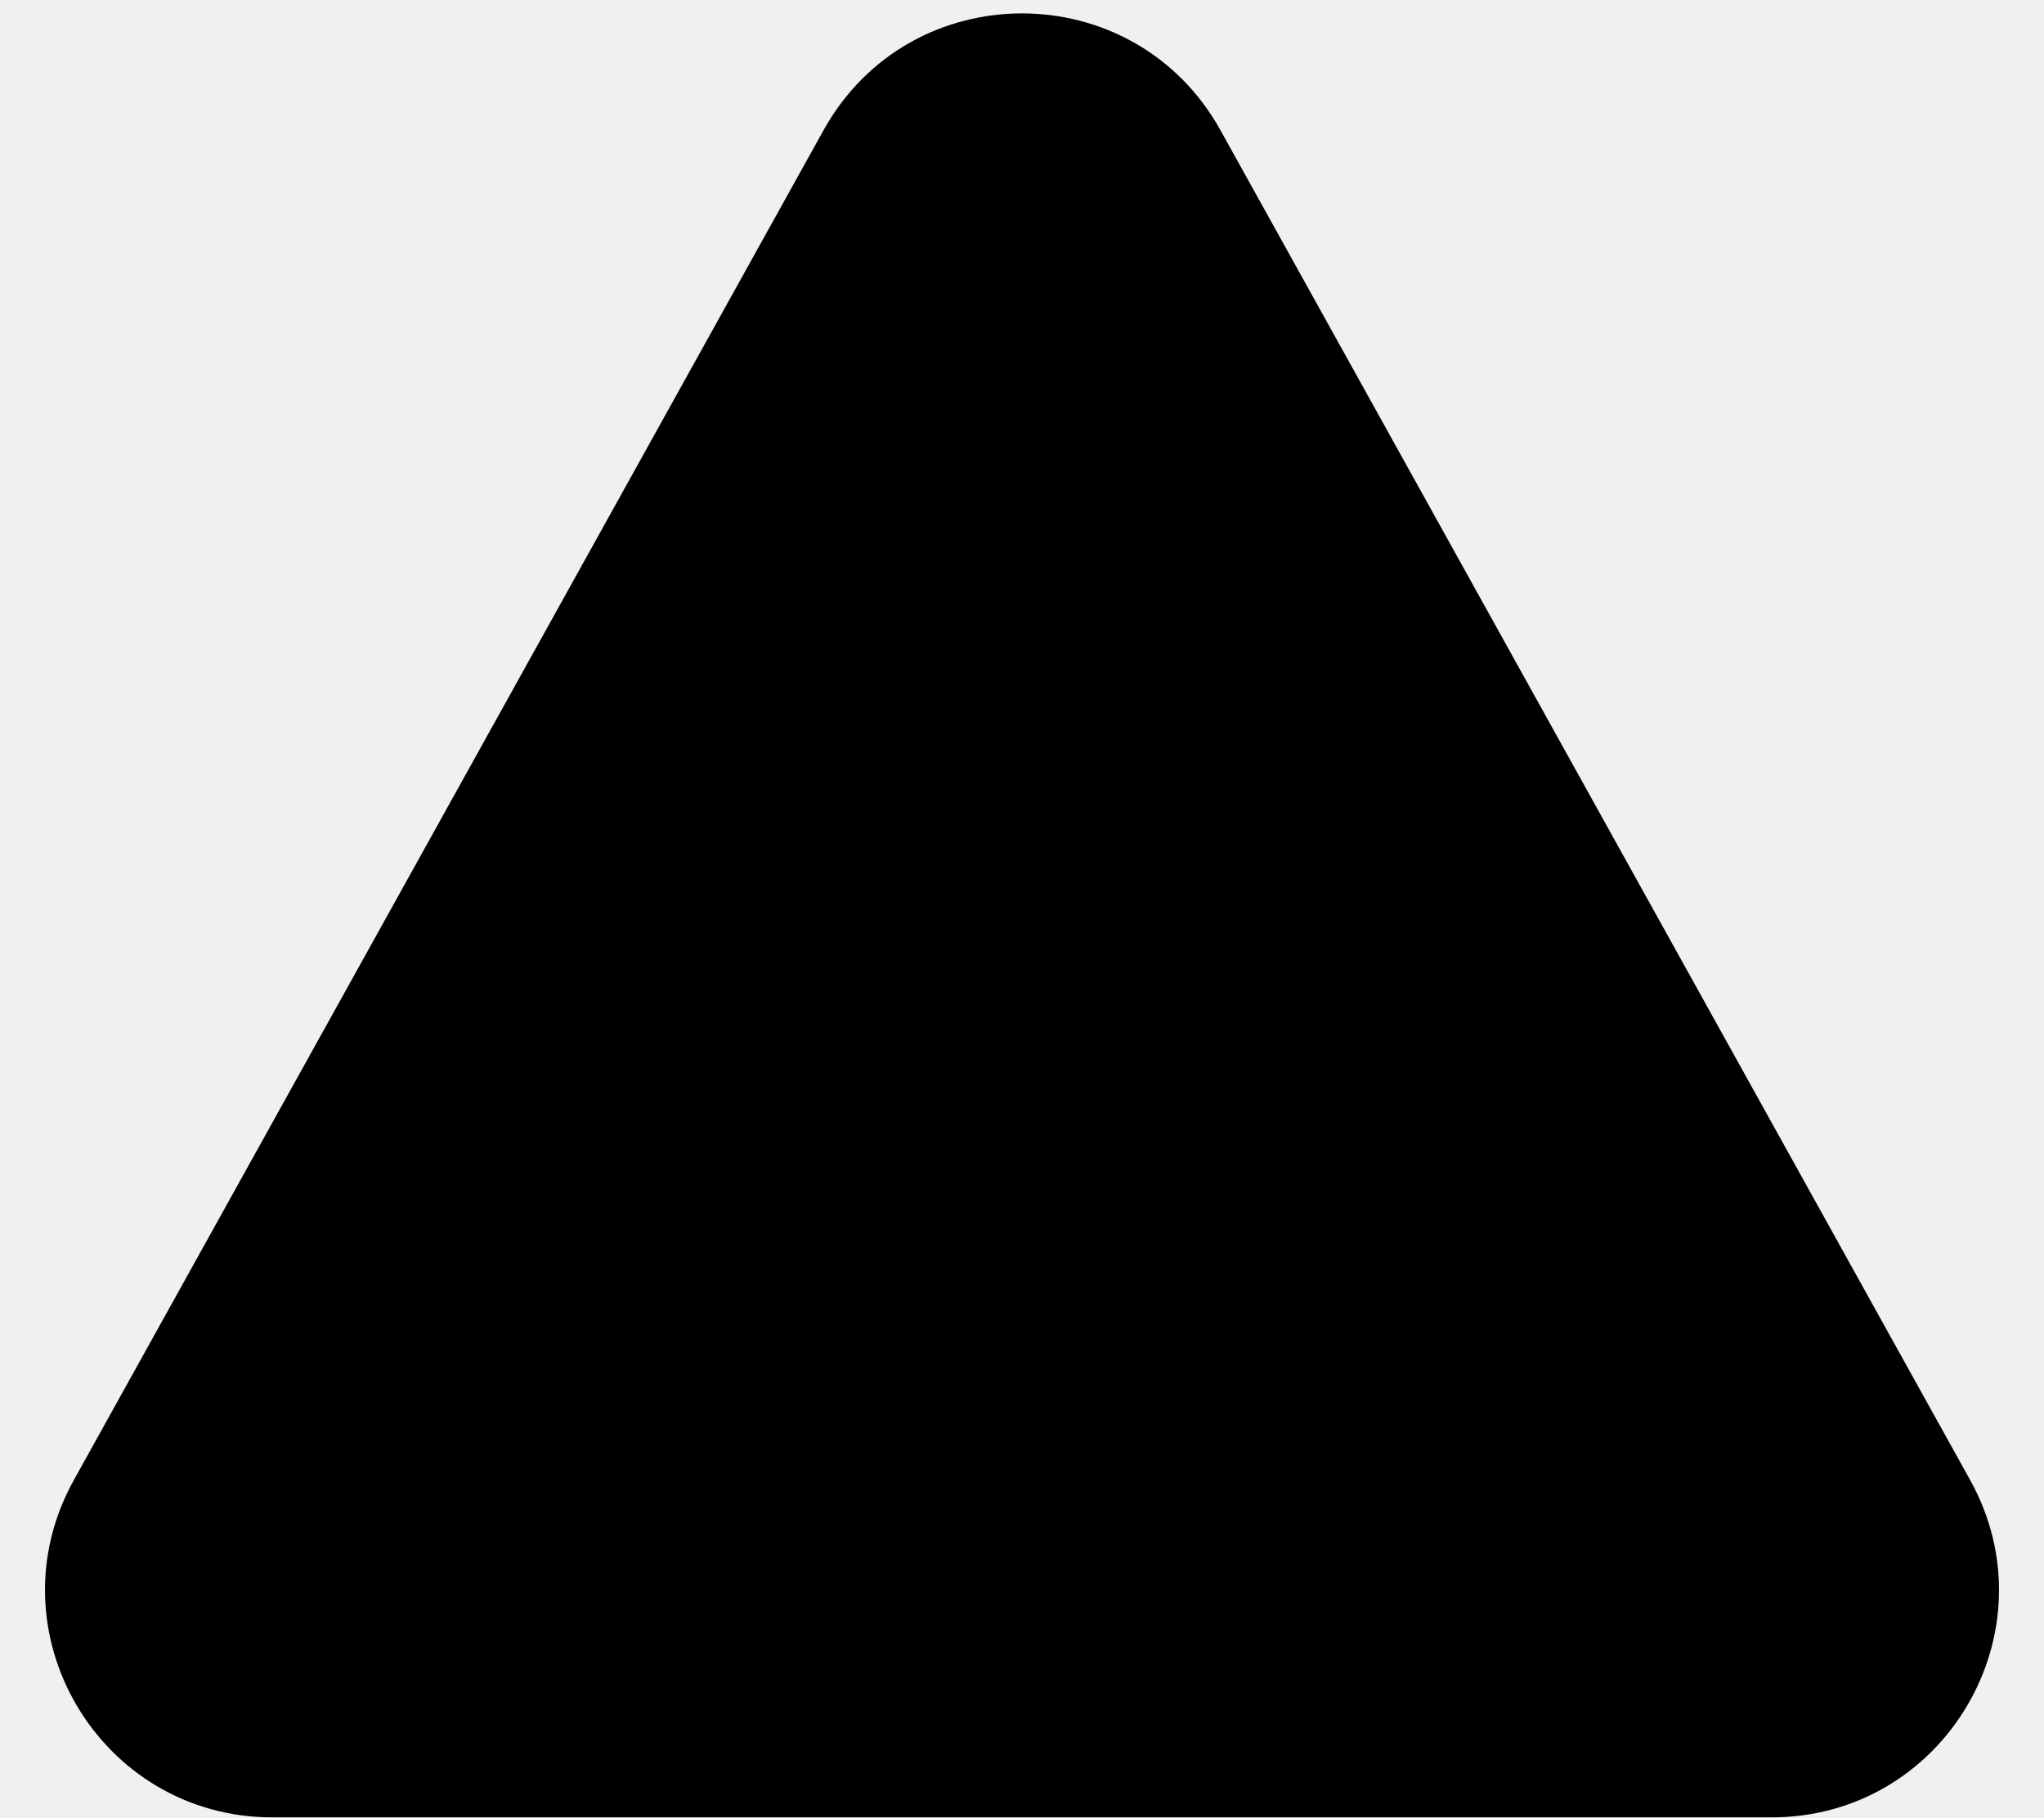
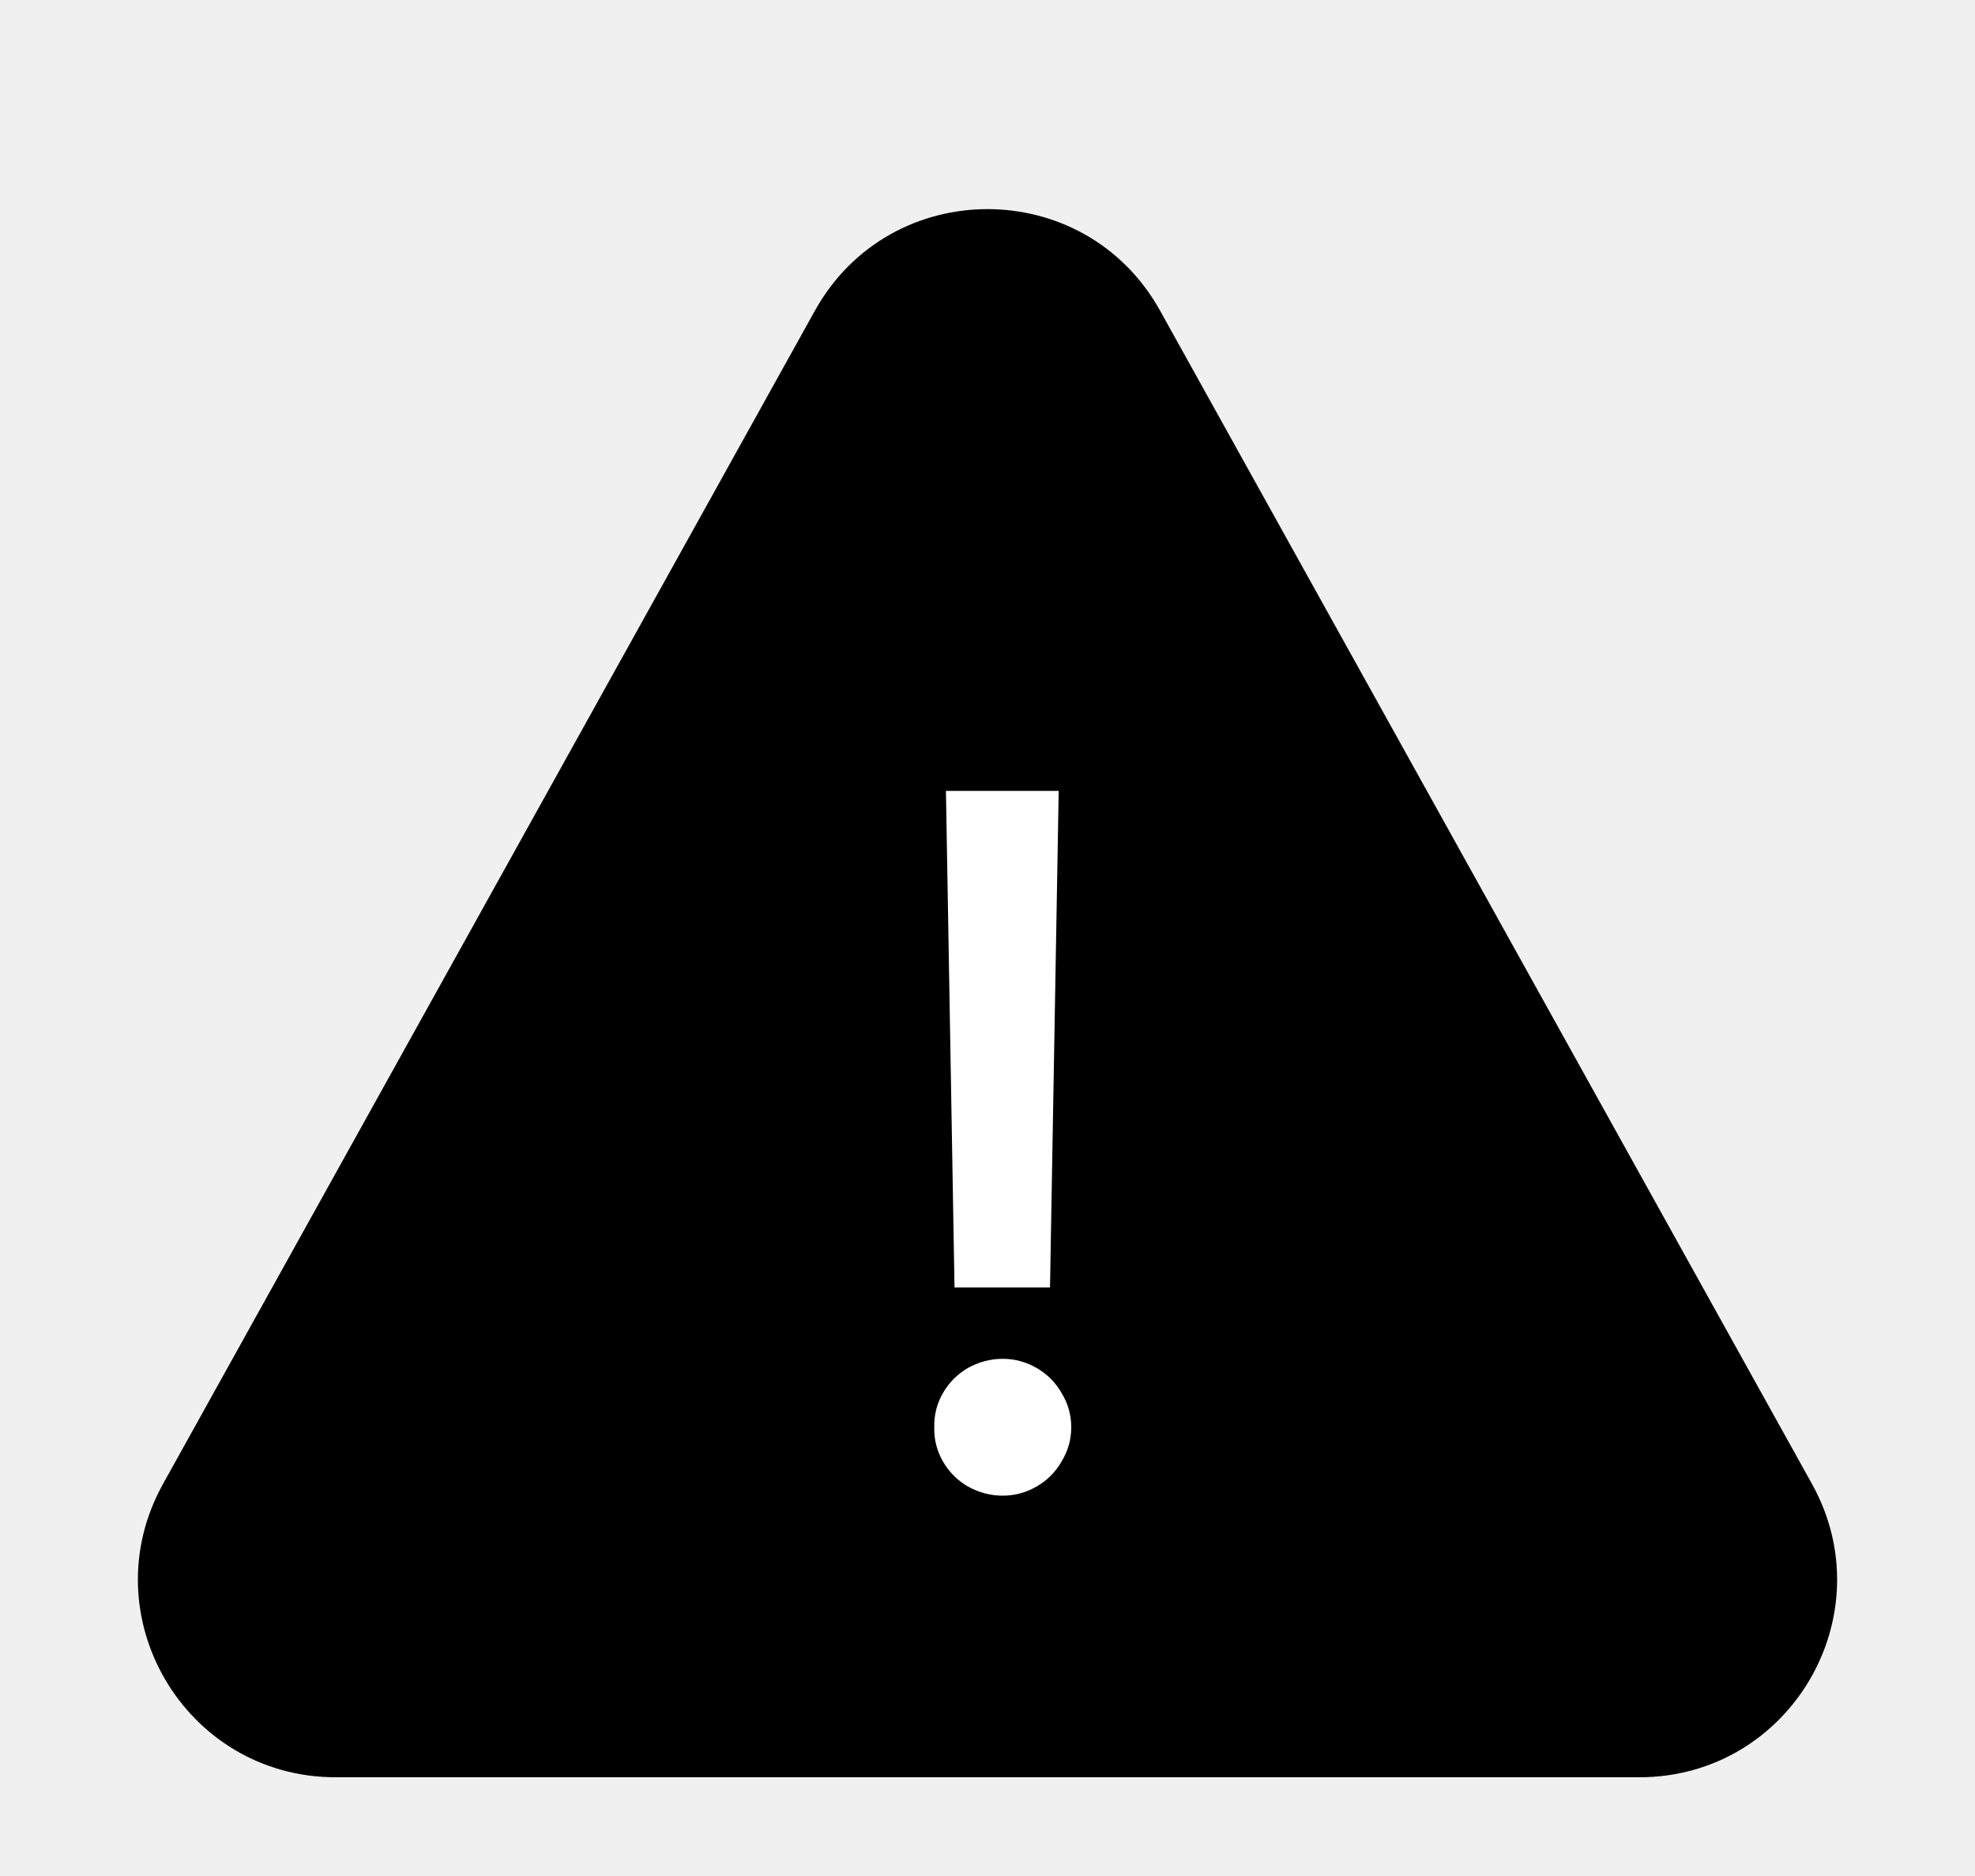
- <svg xmlns="http://www.w3.org/2000/svg" width="18" height="16" viewBox="0 0 18 16" fill="none">
-   <path d="M7.252 1.147C8.014 -0.225 9.986 -0.225 10.748 1.147L17.349 13.029C18.09 14.362 17.126 16 15.601 16H2.399C0.874 16 -0.09 14.362 0.651 13.029L7.252 1.147Z" fill="black" />
+ <svg xmlns="http://www.w3.org/2000/svg" width="20" height="19" viewBox="0 0 20 19" fill="none">
+   <path d="M8.252 3.147C9.014 1.775 10.986 1.775 11.748 3.147L18.349 15.029C19.09 16.362 18.126 18 16.601 18H3.399C1.874 18 0.91 16.362 1.651 15.029L8.252 3.147Z" fill="black" />
+   <path d="M10.633 13.039H9.666L9.579 8.01H10.721L10.633 13.039ZM10.155 15.148C10.031 15.148 9.914 15.117 9.803 15.056C9.696 14.994 9.611 14.909 9.549 14.802C9.487 14.694 9.458 14.579 9.461 14.455C9.458 14.331 9.487 14.216 9.549 14.108C9.611 14.001 9.696 13.916 9.803 13.854C9.914 13.793 10.031 13.762 10.155 13.762C10.275 13.762 10.389 13.793 10.496 13.854C10.604 13.916 10.689 14.001 10.75 14.108C10.816 14.216 10.848 14.331 10.848 14.455C10.848 14.579 10.816 14.694 10.75 14.802C10.689 14.909 10.604 14.994 10.496 15.056C10.389 15.117 10.275 15.148 10.155 15.148Z" fill="white" />
</svg>
